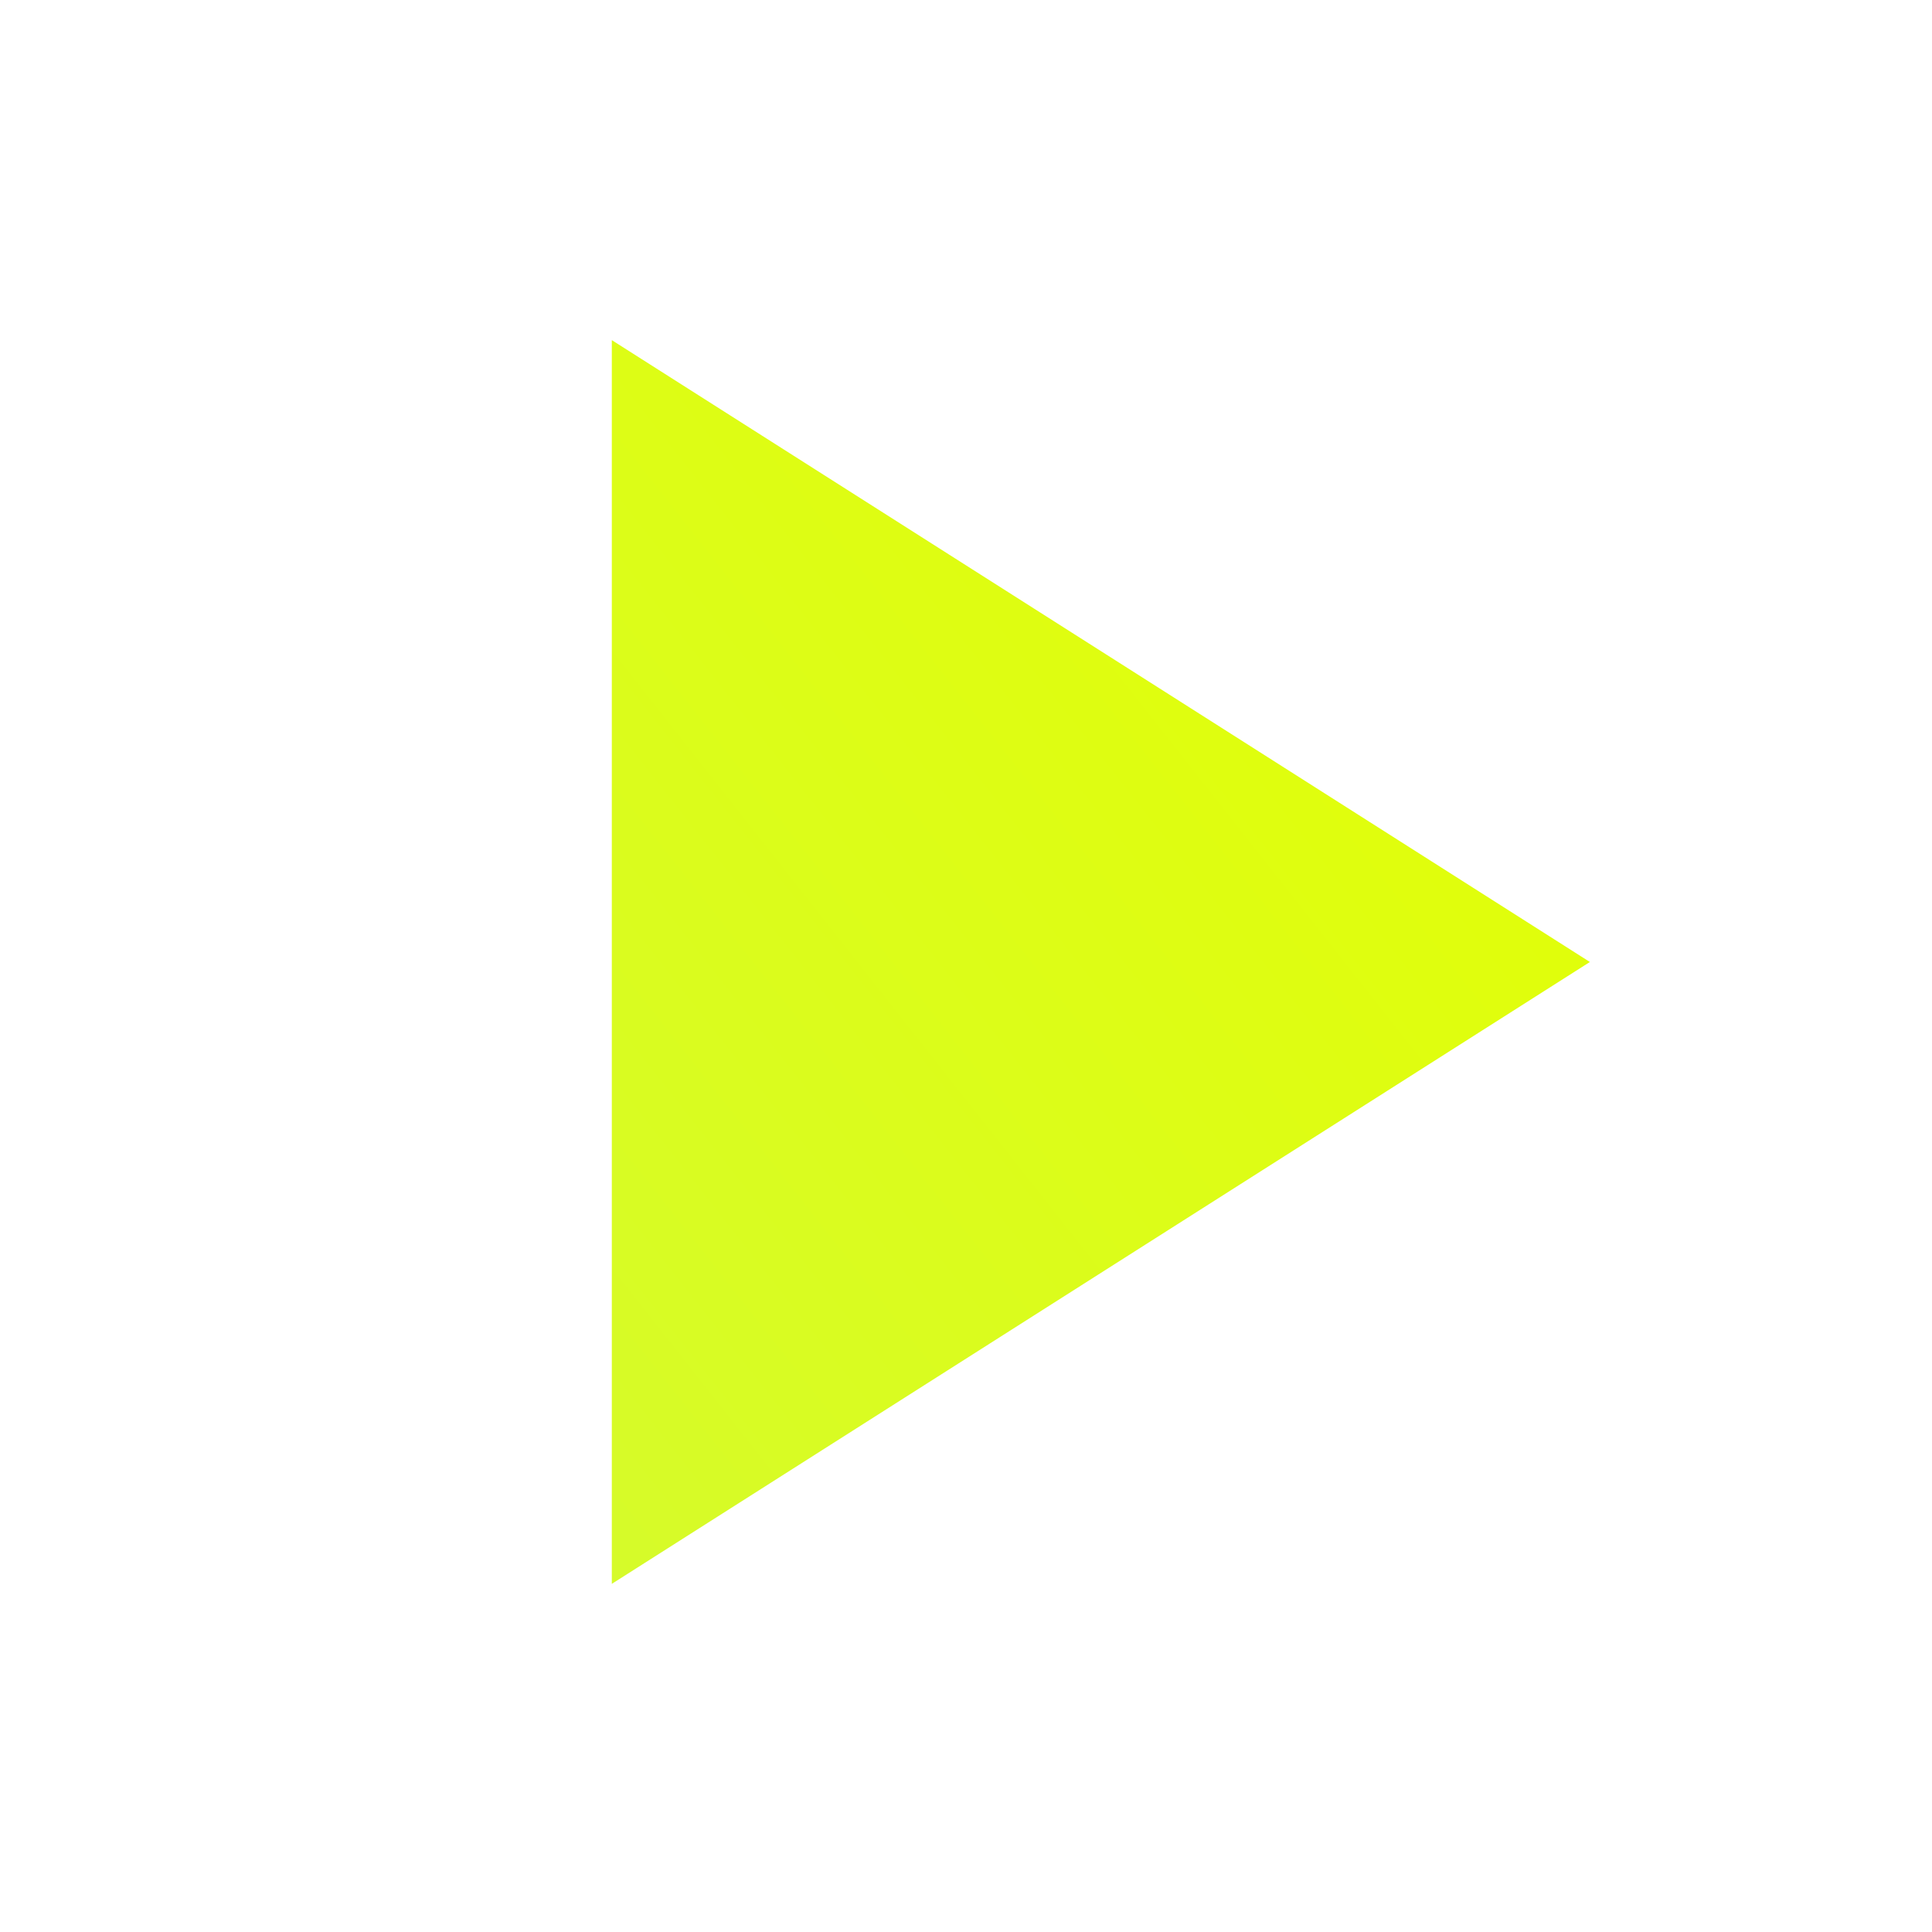
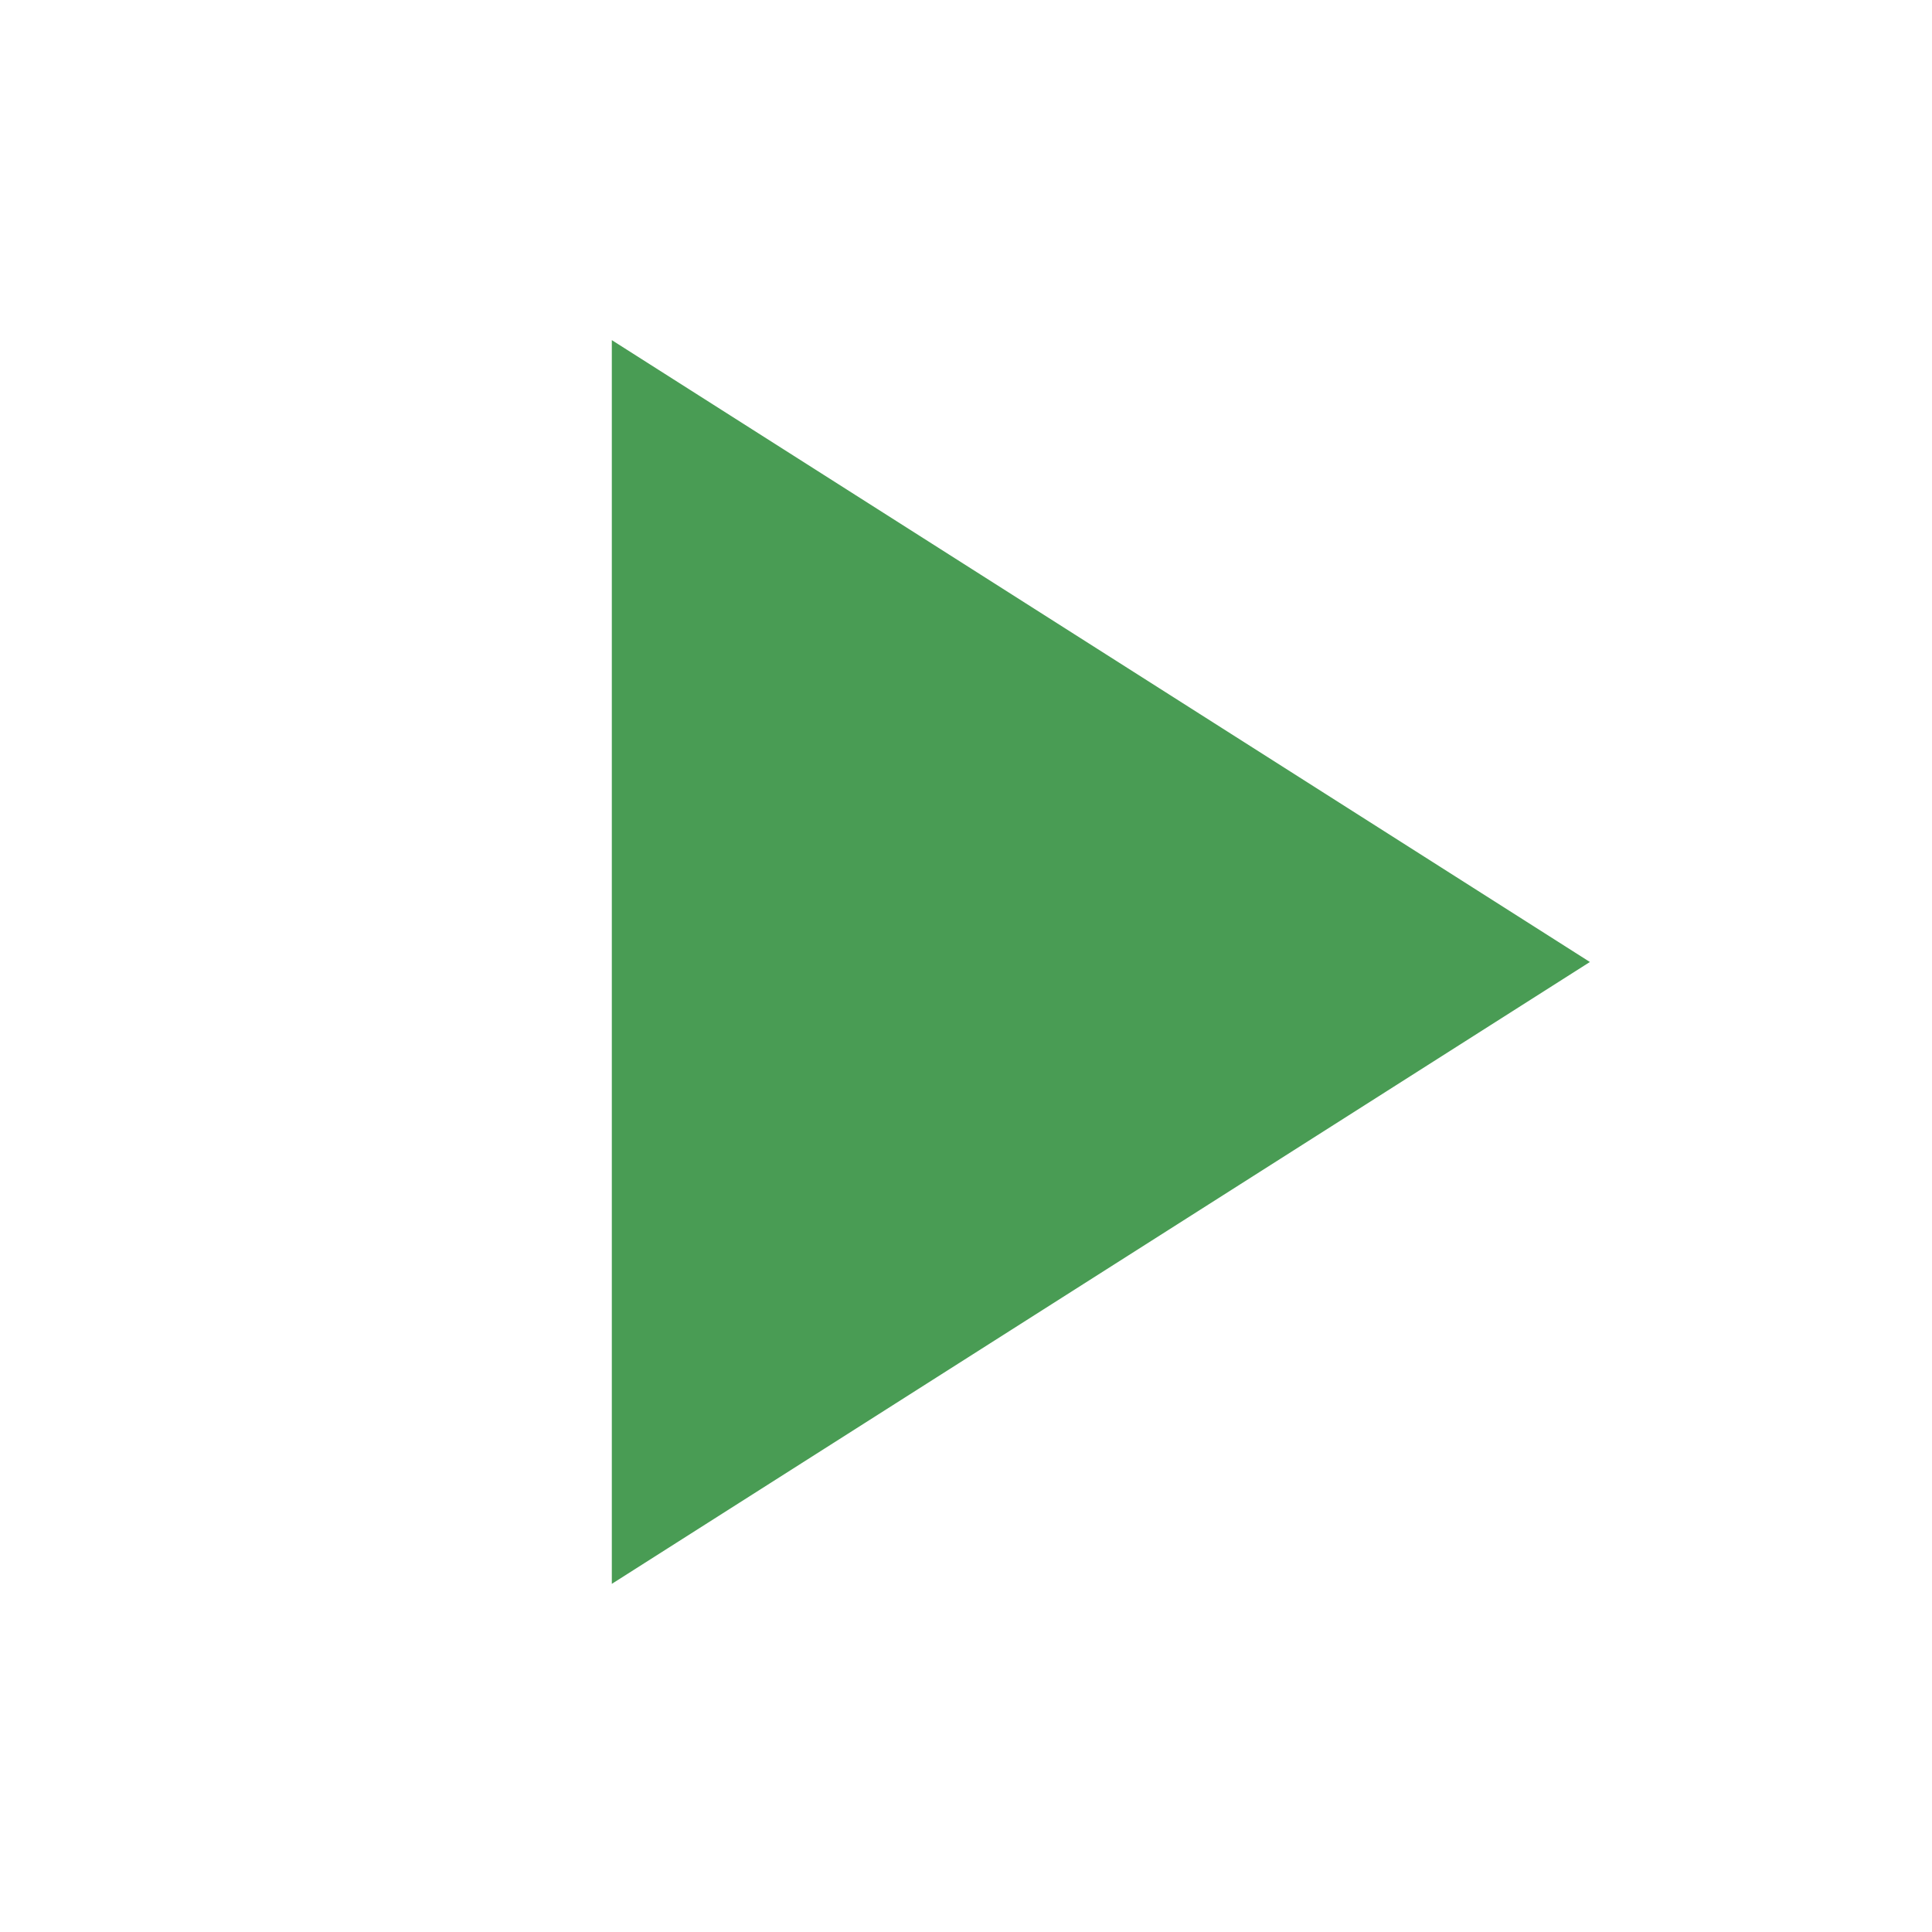
<svg xmlns="http://www.w3.org/2000/svg" height="40" width="40">
  <defs>
    <linearGradient id="grad1" x1="0%" y1="100%" x2="100%" y2="0%">
-       <stop offset="0%" style="stop-color:#d6fb2a;stop-opacity:1" />
-       <stop offset="100%" style="stop-color:#e4ff00;stop-opacity:1" />
+       <stop offset="0%" style="stop-color:#499c54;stop-opacity:1" />
+       <stop offset="100%" style="stop-color:#499c54;stop-opacity:1" />
    </linearGradient>
  </defs>
  <path fill="url(#grad1)" d="M12.667 32.792V7.042L32.917 19.917Z" />
</svg>
